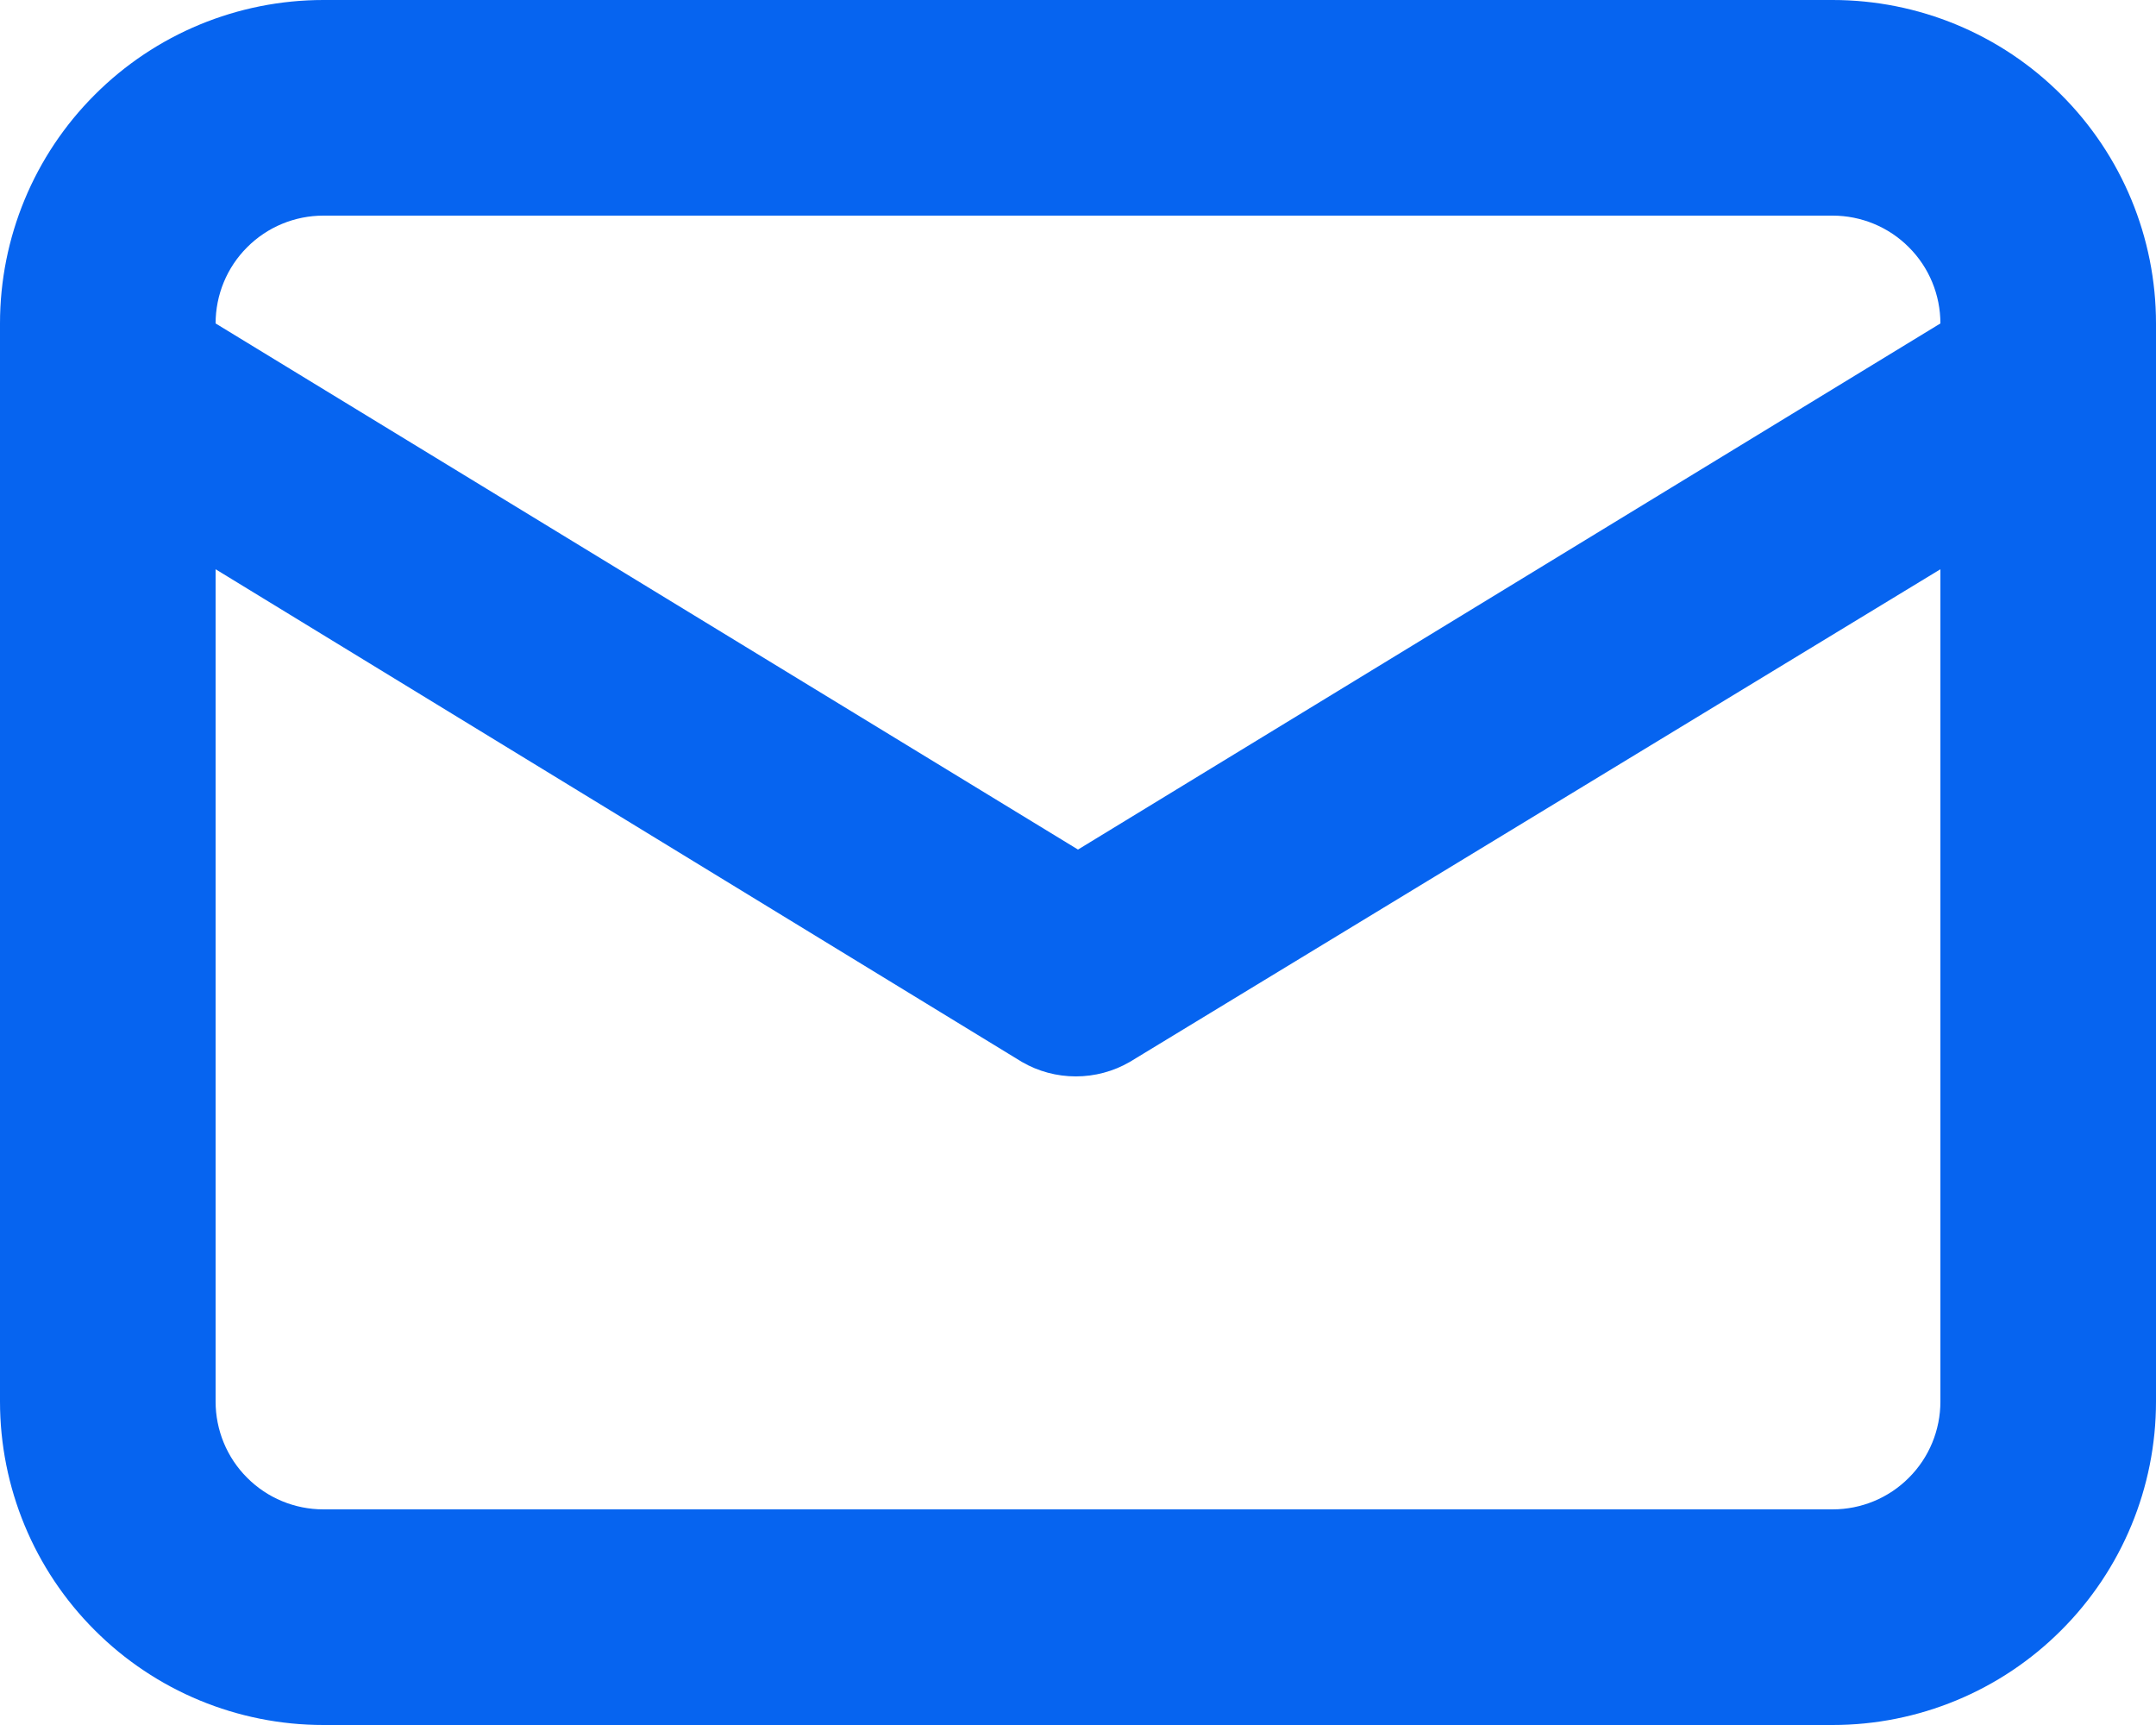
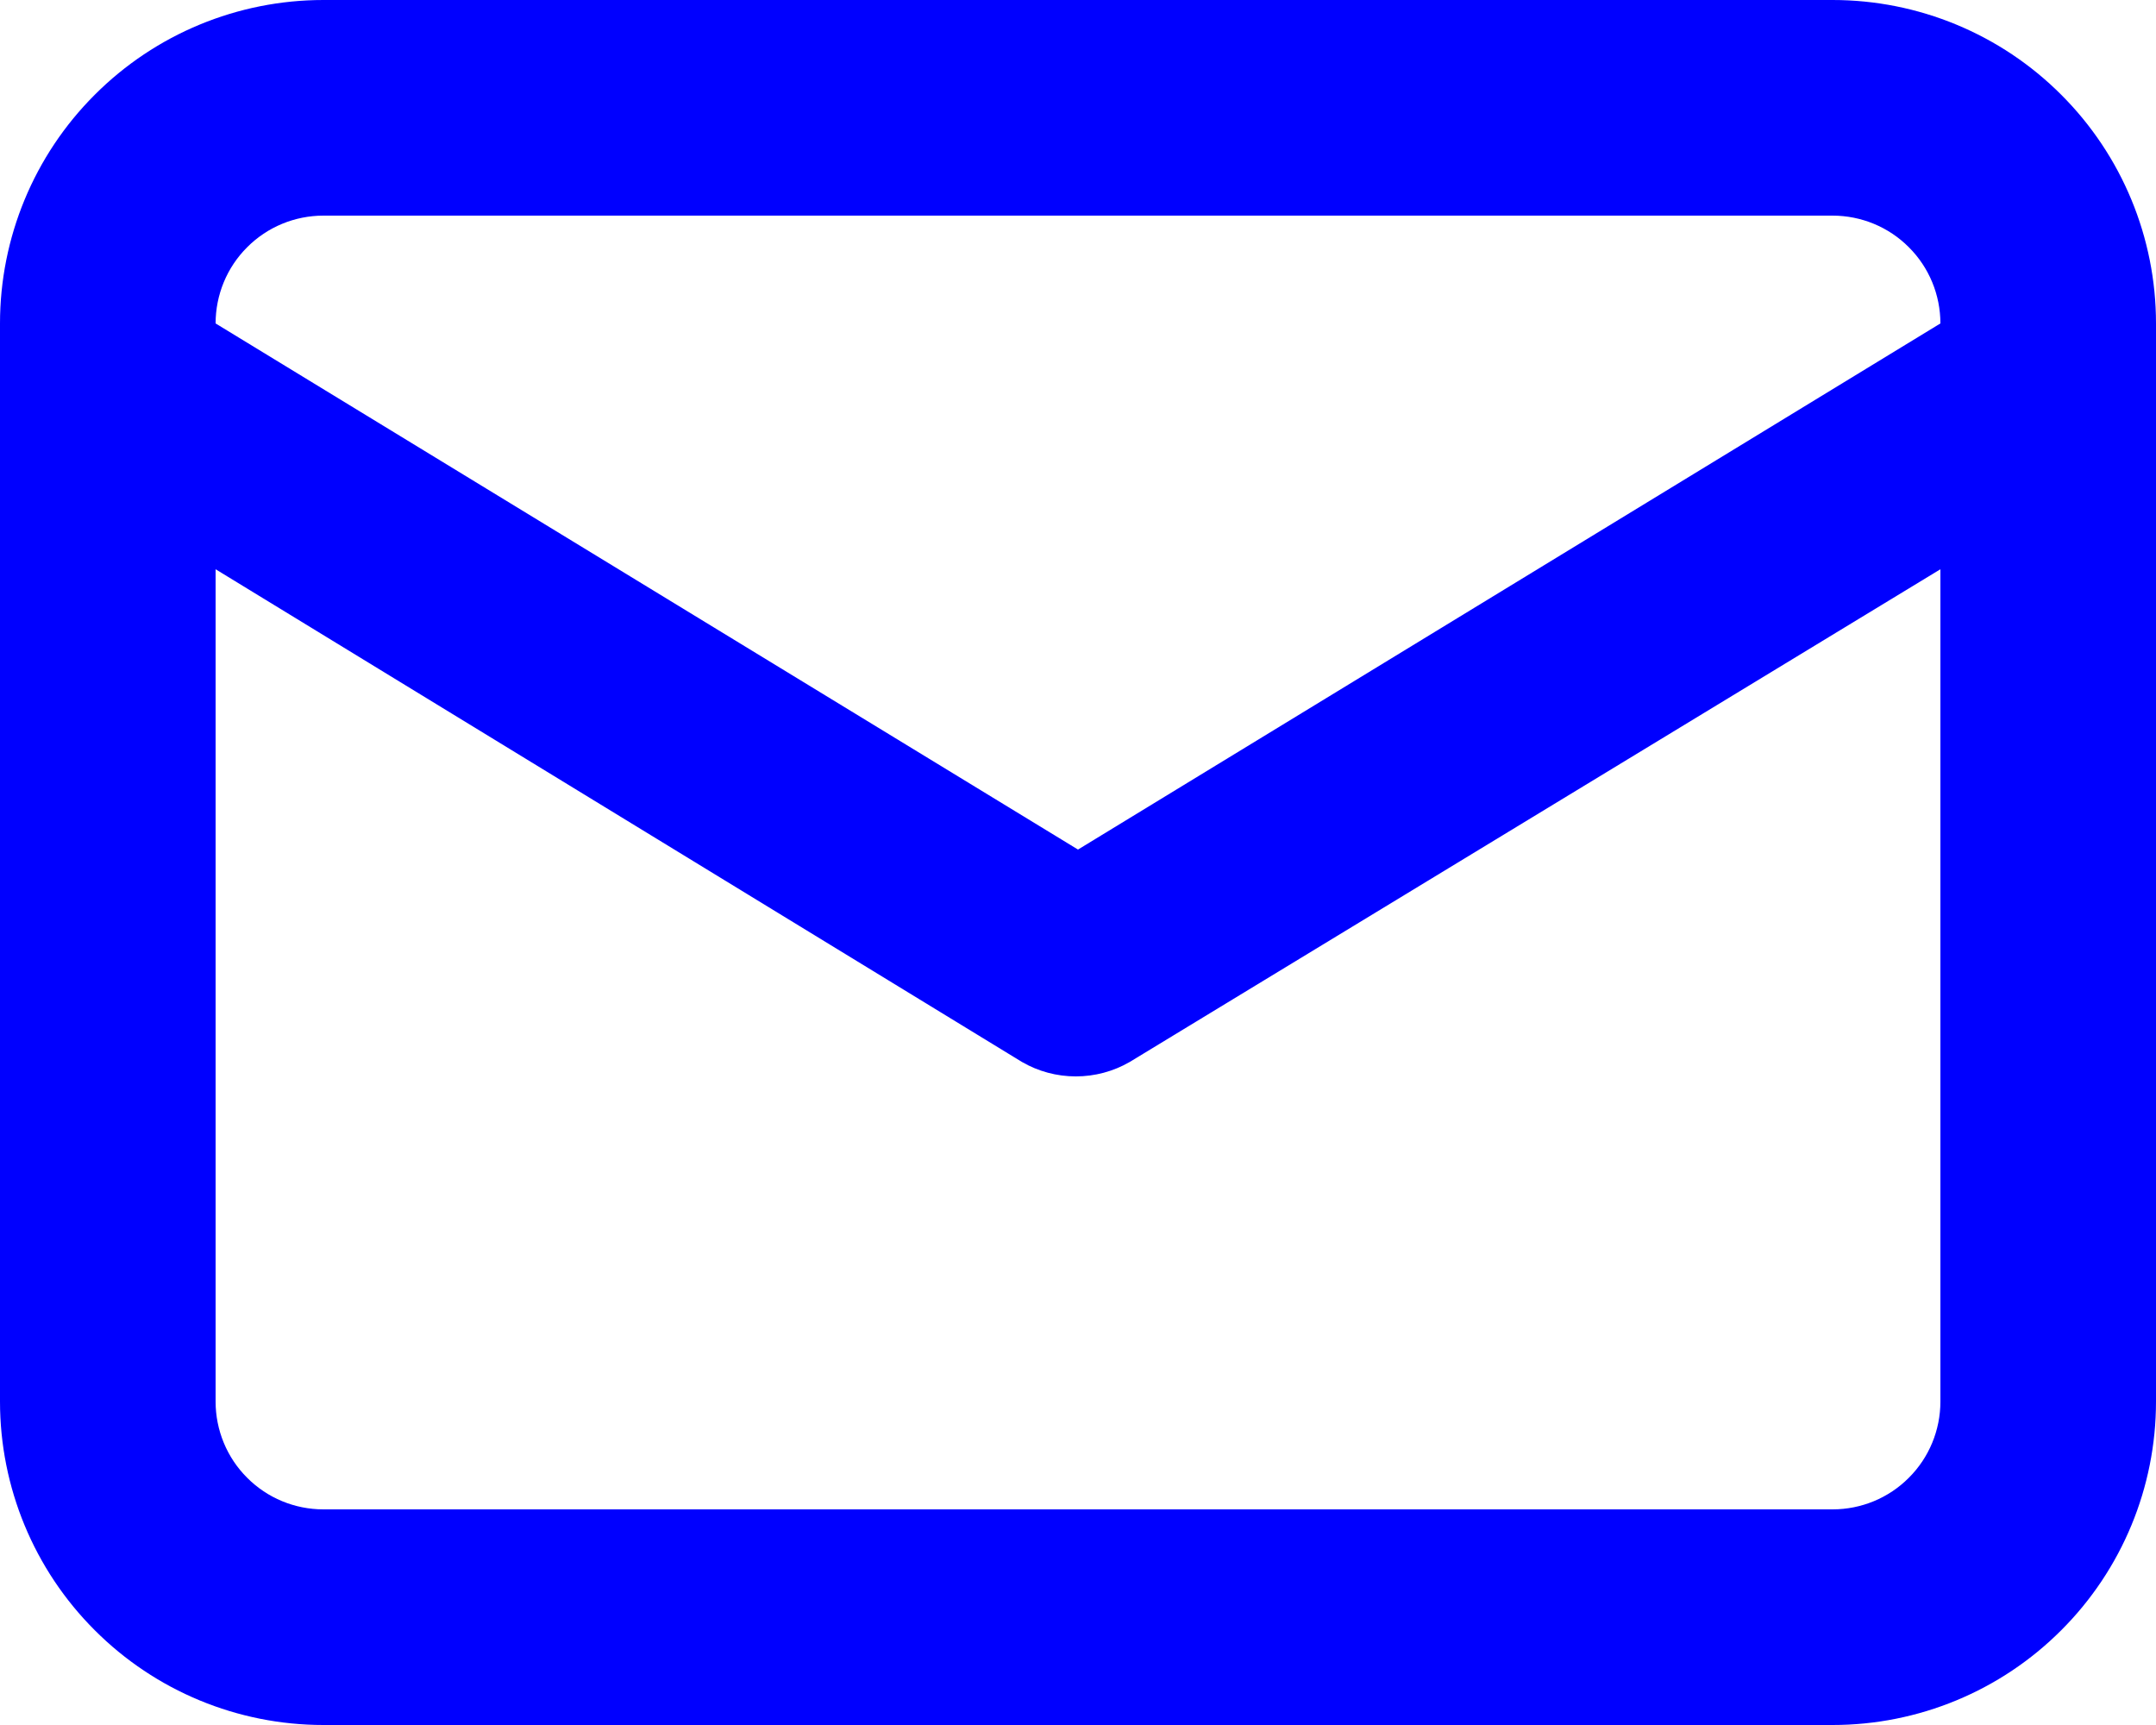
<svg xmlns="http://www.w3.org/2000/svg" width="20" height="16" viewBox="0 0 20 16" fill="none">
-   <path d="M17 0H3C2.204 0 1.441 0.316 0.879 0.879C0.316 1.441 0 2.204 0 3V13C0 13.796 0.316 14.559 0.879 15.121C1.441 15.684 2.204 16 3 16H17C17.796 16 18.559 15.684 19.121 15.121C19.684 14.559 20 13.796 20 13V3C20 2.204 19.684 1.441 19.121 0.879C18.559 0.316 17.796 0 17 0ZM3 2H17C17.265 2 17.52 2.105 17.707 2.293C17.895 2.48 18 2.735 18 3L10 7.88L2 3C2 2.735 2.105 2.48 2.293 2.293C2.48 2.105 2.735 2 3 2ZM18 13C18 13.265 17.895 13.52 17.707 13.707C17.52 13.895 17.265 14 17 14H3C2.735 14 2.48 13.895 2.293 13.707C2.105 13.52 2 13.265 2 13V5.28L9.48 9.85C9.632 9.938 9.804 9.984 9.98 9.984C10.155 9.984 10.328 9.938 10.48 9.85L18 5.28V13Z" fill="#0664F0" />
+   <path d="M17 0H3C2.204 0 1.441 0.316 0.879 0.879C0.316 1.441 0 2.204 0 3V13C0 13.796 0.316 14.559 0.879 15.121C1.441 15.684 2.204 16 3 16H17C17.796 16 18.559 15.684 19.121 15.121C19.684 14.559 20 13.796 20 13V3C20 2.204 19.684 1.441 19.121 0.879C18.559 0.316 17.796 0 17 0ZM3 2H17C17.265 2 17.52 2.105 17.707 2.293C17.895 2.48 18 2.735 18 3L10 7.88L2 3C2 2.735 2.105 2.48 2.293 2.293C2.48 2.105 2.735 2 3 2ZM18 13C18 13.265 17.895 13.52 17.707 13.707C17.52 13.895 17.265 14 17 14H3C2.735 14 2.48 13.895 2.293 13.707C2.105 13.52 2 13.265 2 13V5.28L9.48 9.85C9.632 9.938 9.804 9.984 9.98 9.984C10.155 9.984 10.328 9.938 10.48 9.85L18 5.28V13Z" fill="blue" />
</svg>
